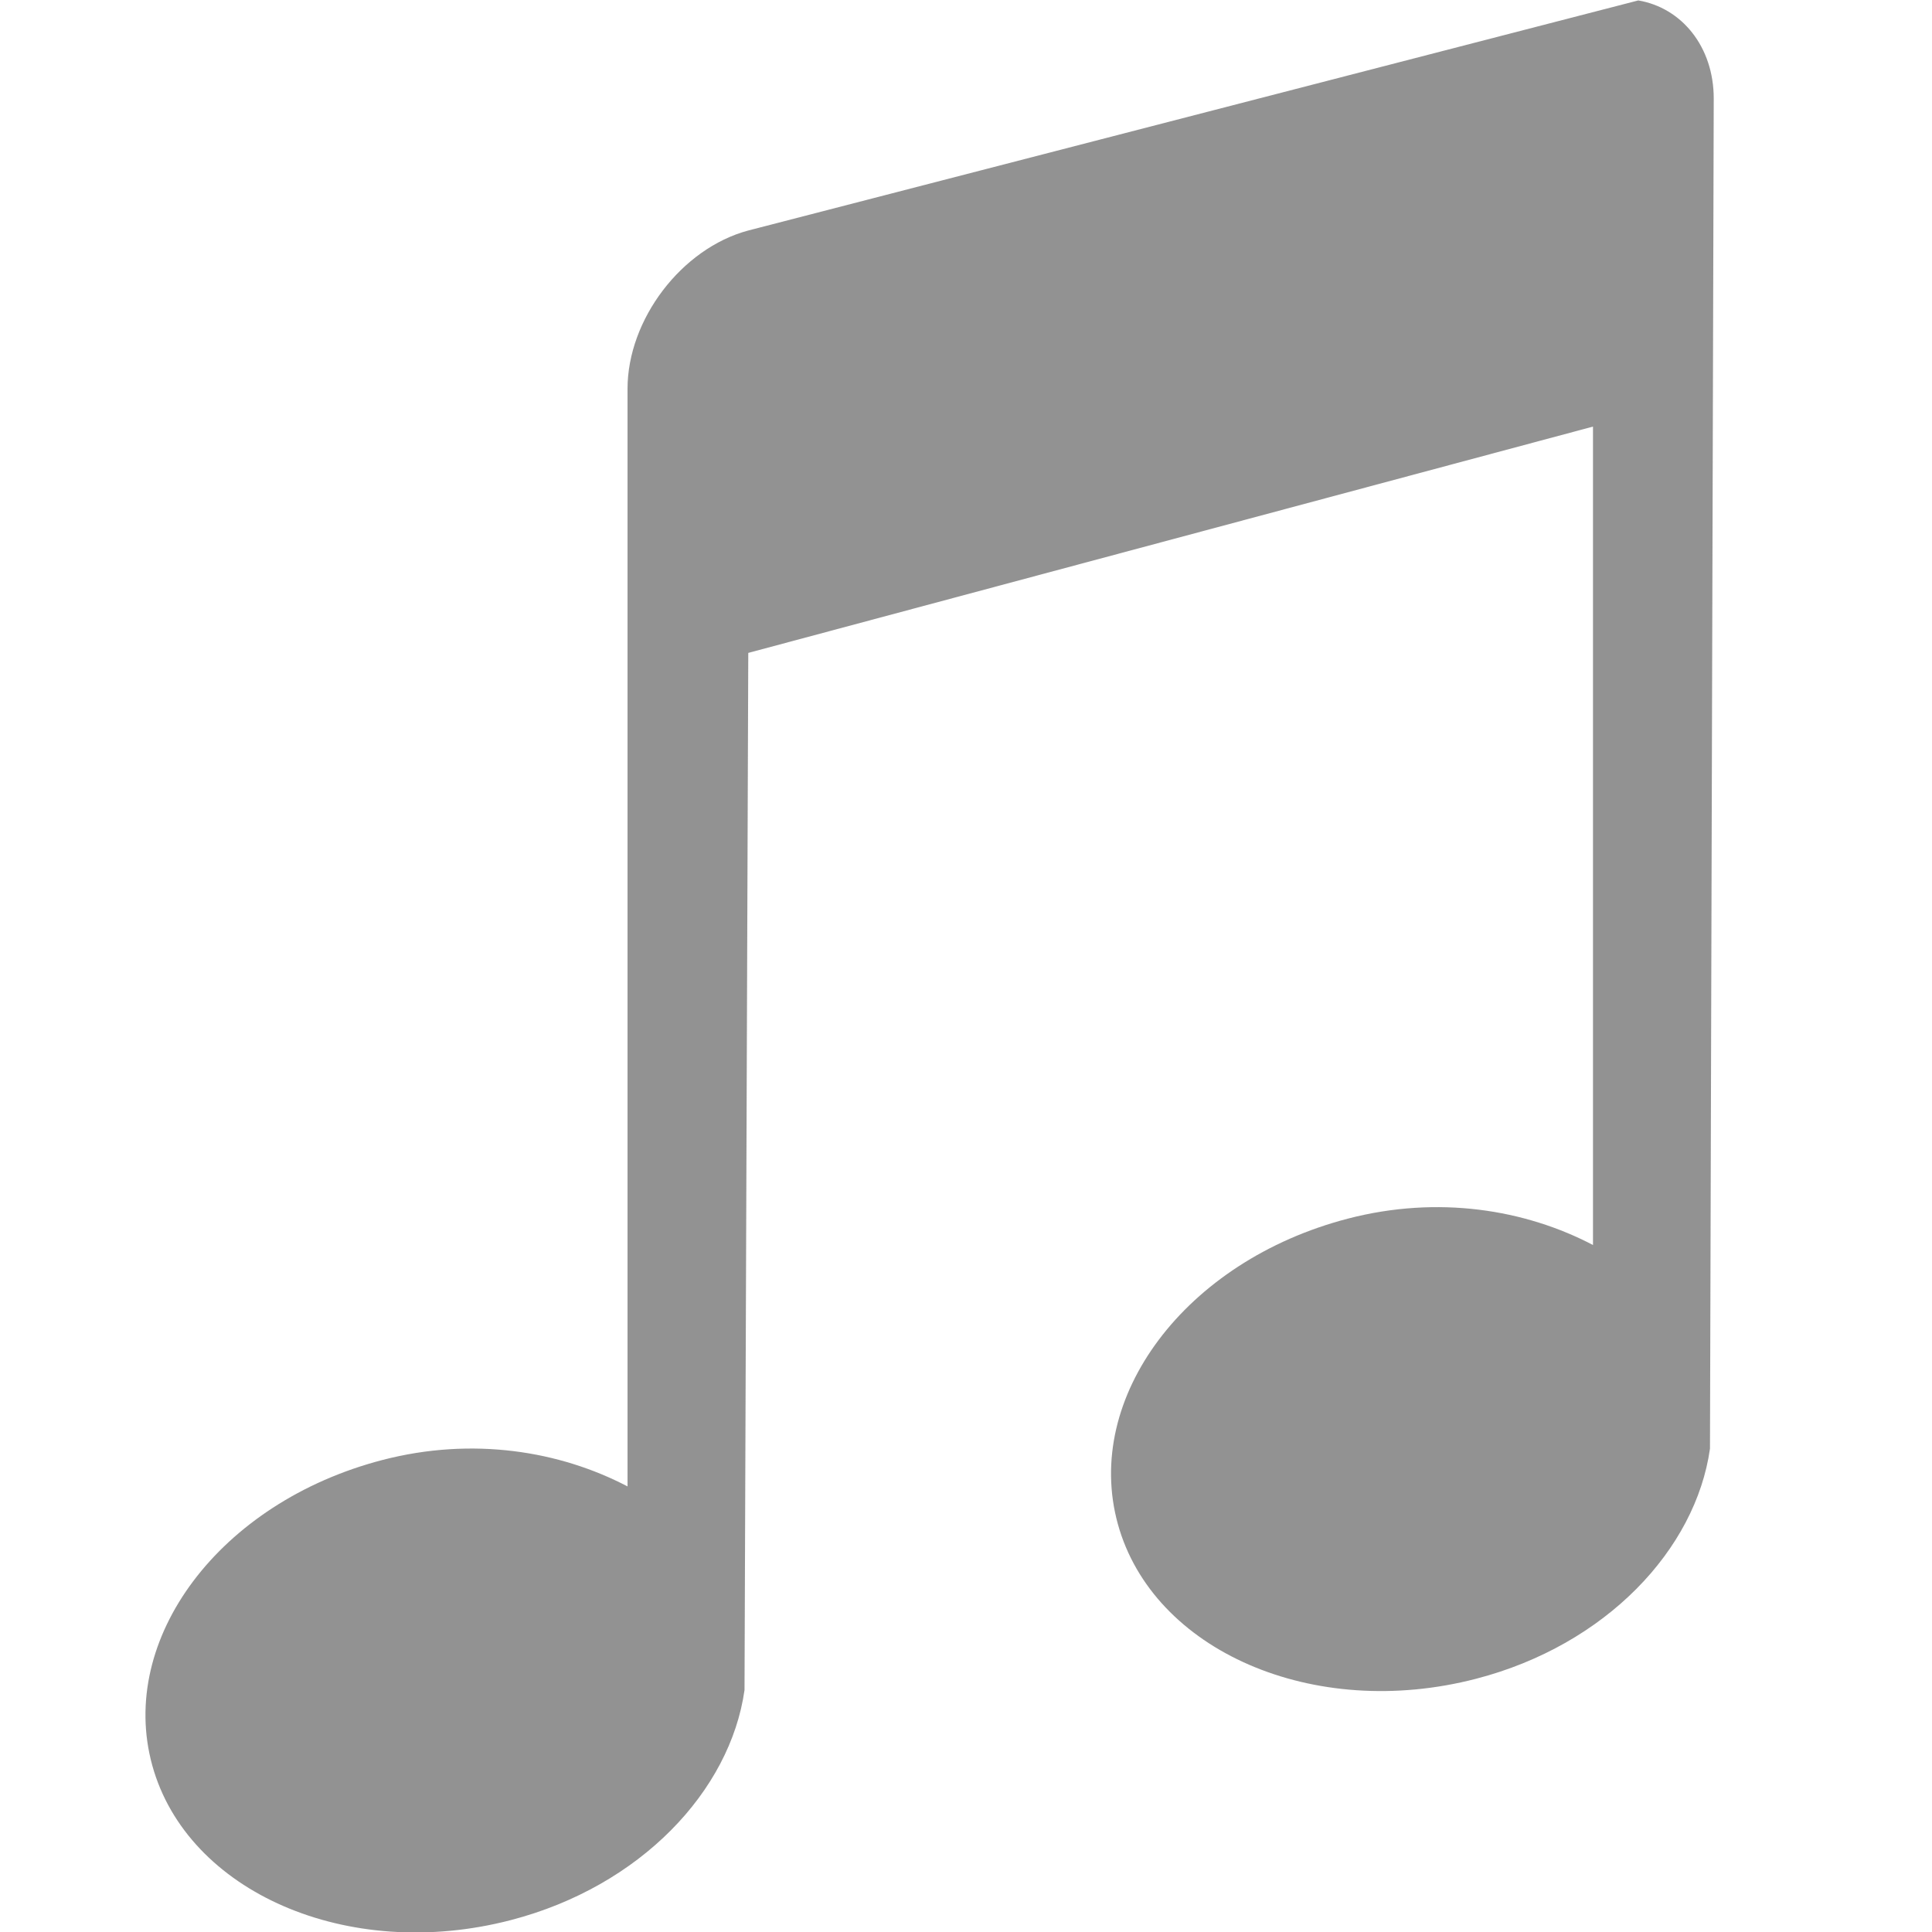
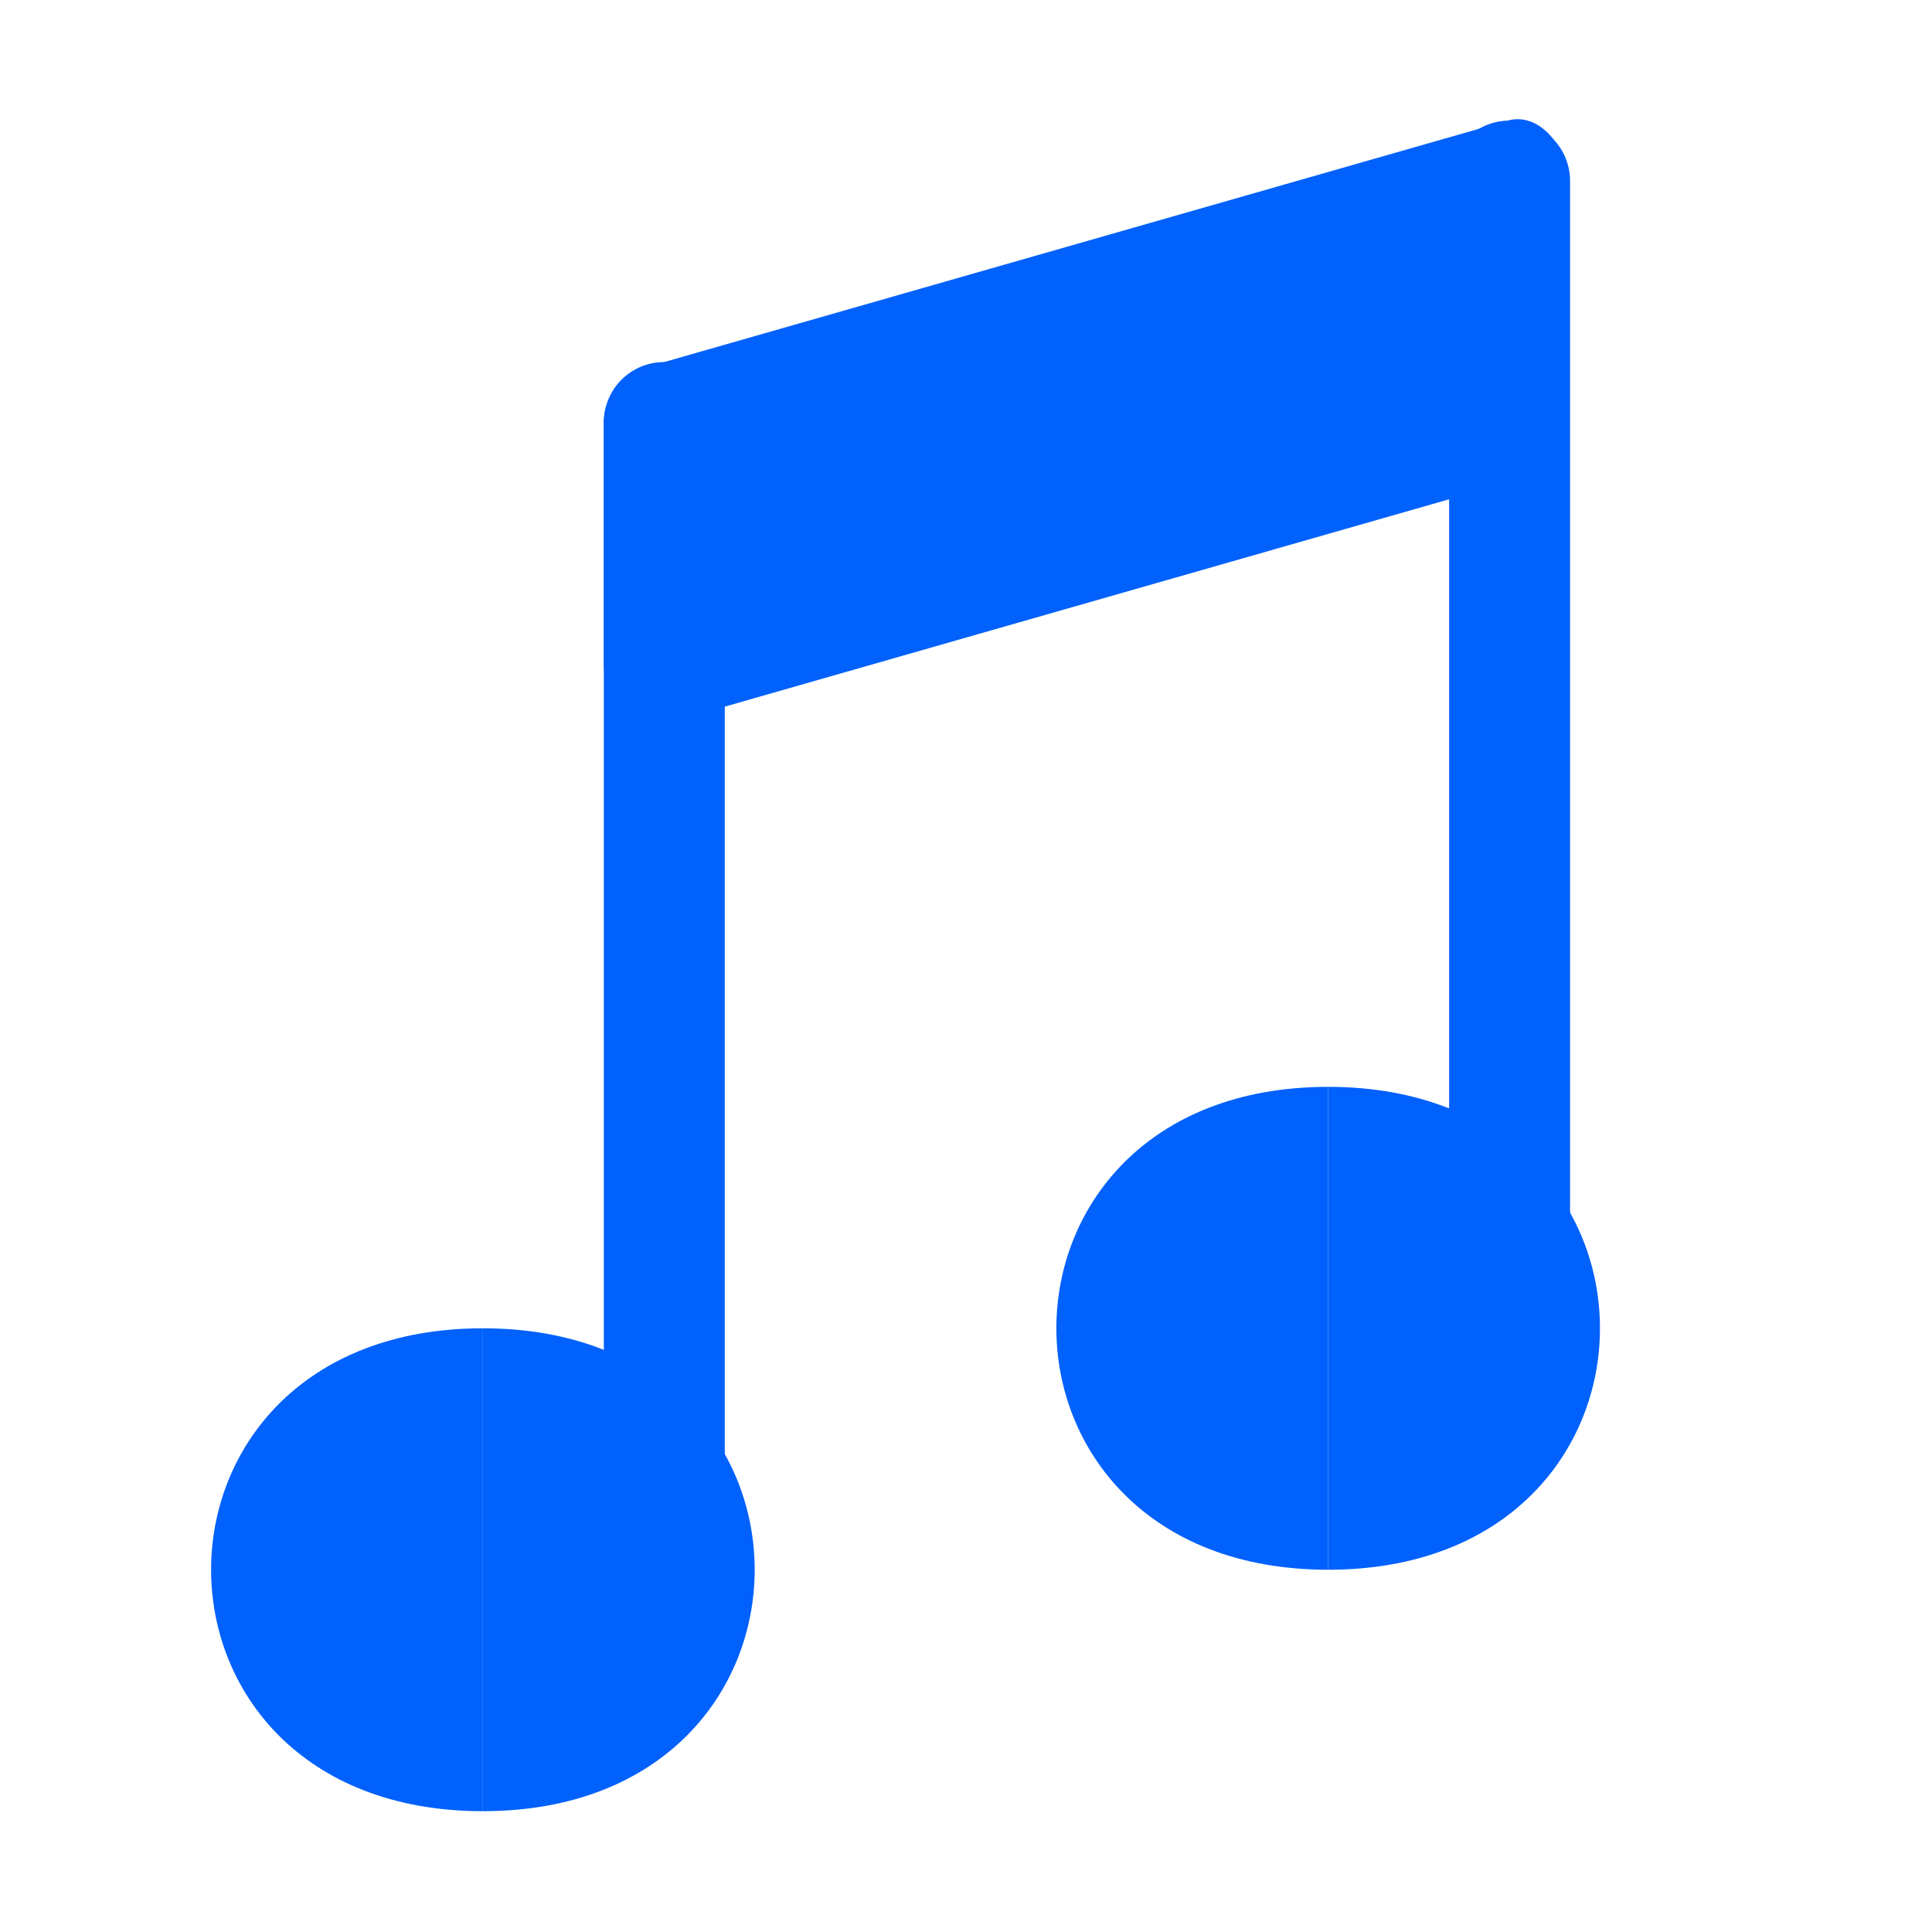
- <svg xmlns="http://www.w3.org/2000/svg" version="1.1" width="36" height="36" id="svg3079">
-   <defs id="defs3081" />
-   <path style="color:#bebebe;display:inline;overflow:visible;visibility:visible;opacity:0.813;fill:#525252;fill-opacity:0.767;fill-rule:nonzero;stroke:none;stroke-width:1;marker:none;enable-background:accumulate" d="M 30.527,0.008 13.943,4.295 c -1.246,0.334 -2.25,1.661 -2.25,2.951 l 0,20.451 C 10.43,27.036 8.807,26.768 7.125,27.205 c -3.035,0.789 -4.938,3.339 -4.287,5.693 0.651,2.355 3.642,3.67 6.678,2.881 2.422,-0.629 4.091,-2.41 4.357,-4.287 l 0.07,-19.326 15.74,-4.217 0,15.25 c -1.263,-0.662 -2.884,-0.929 -4.566,-0.492 -3.035,0.789 -4.938,3.339 -4.287,5.693 0.651,2.355 3.64,3.67 6.676,2.881 2.422,-0.629 4.091,-2.41 4.357,-4.287 l 0.07,-25.158 c 0,-0.967 -0.599,-1.692 -1.406,-1.828 z" id="rect2996" />
+ <svg xmlns="http://www.w3.org/2000/svg" width="16" height="16" viewBox="0 0 4.233 4.233" version="1.1" id="svg8">
+   <defs id="defs2" />
+   <g id="layer1" transform="translate(0,-292.7667)">
+     <path style="fill:#0061fc;fill-opacity:1;stroke:none;stroke-width:0.265px;stroke-linecap:butt;stroke-linejoin:miter;stroke-opacity:1" d="m 2.91,295.148 c 0.794,0 0.794,1.058 0,1.058 z" id="path833" />
+     <path id="path835" d="m 2.91,295.148 c -0.794,0 -0.794,1.058 0,1.058 z" style="fill:#0061fc;fill-opacity:1;stroke:none;stroke-width:0.265px;stroke-linecap:butt;stroke-linejoin:miter;stroke-opacity:1" />
+     <path style="fill:#0061fc;fill-opacity:1;stroke:none;stroke-width:0.265px;stroke-linecap:butt;stroke-linejoin:miter;stroke-opacity:1" d="m 1.058,295.677 c 0.794,0 0.794,1.058 0,1.058 z" id="path833-3" />
+     <path id="path835-6" d="m 1.058,295.677 c -0.794,0 -0.794,1.058 0,1.058 z" style="fill:#0061fc;fill-opacity:1;stroke:none;stroke-width:0.265px;stroke-linecap:butt;stroke-linejoin:miter;stroke-opacity:1" />
+     <rect style="opacity:1;fill:#0061fc;fill-opacity:1;stroke:none;stroke-width:0;stroke-linecap:round;stroke-linejoin:round;stroke-miterlimit:4;stroke-dasharray:none;stroke-opacity:1" id="rect861" width="0.265" height="2.646" x="1.323" y="293.56" rx="0.132" ry="0.132" />
+     <rect ry="0.132" rx="0.132" y="293.031" x="3.175" height="2.91" width="0.265" id="rect863" style="opacity:1;fill:#0061fc;fill-opacity:1;stroke:none;stroke-width:0;stroke-linecap:round;stroke-linejoin:round;stroke-miterlimit:4;stroke-dasharray:none;stroke-opacity:1" />
+     <path style="opacity:1;fill:#0061fc;fill-opacity:1;stroke:none;stroke-width:0;stroke-linecap:round;stroke-linejoin:round;stroke-miterlimit:4;stroke-dasharray:none;stroke-opacity:1" d="m 1.455,293.56 1.848,-0.529 c 0.07,-0.02 0.132,0.059 0.132,0.132 v 0.529 c 0,0.073 -0.062,0.112 -0.132,0.132 l -1.848,0.529 c -0.07,0.02 -0.132,-0.059 -0.132,-0.132 v -0.529 c 0,-0.073 0.062,-0.112 0.132,-0.132 z" id="rect865" />
+   </g>
</svg>
